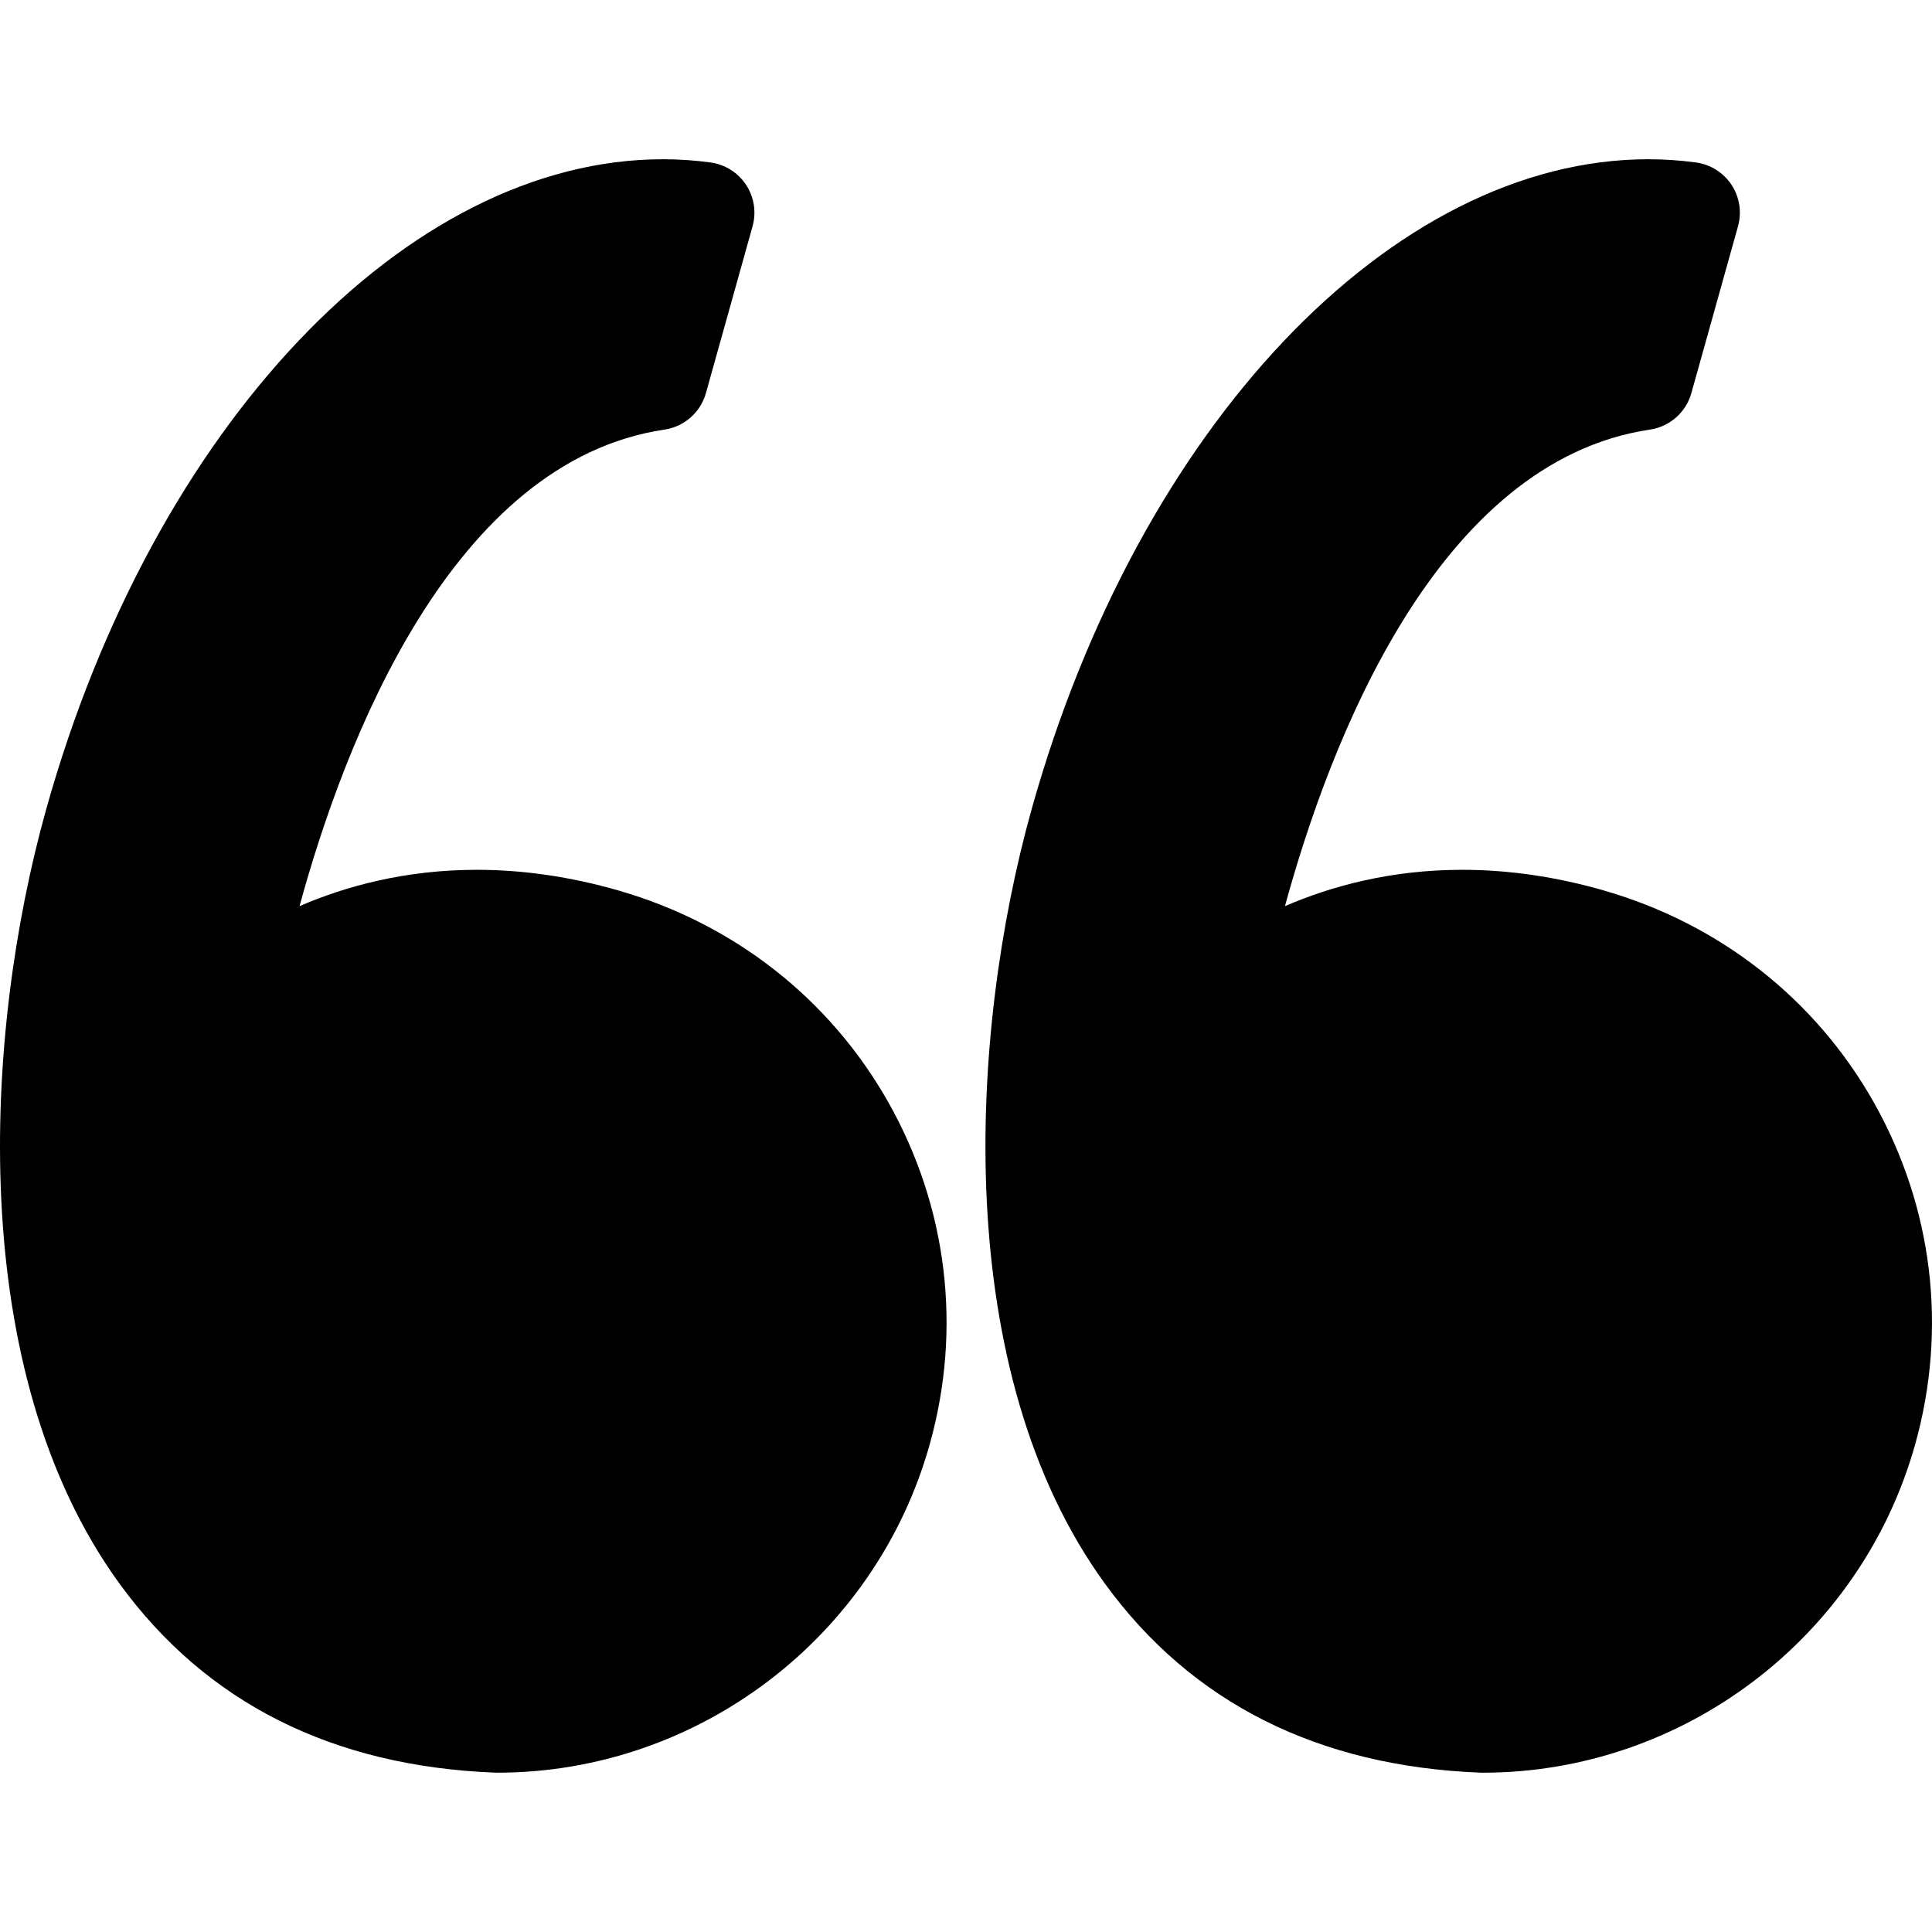
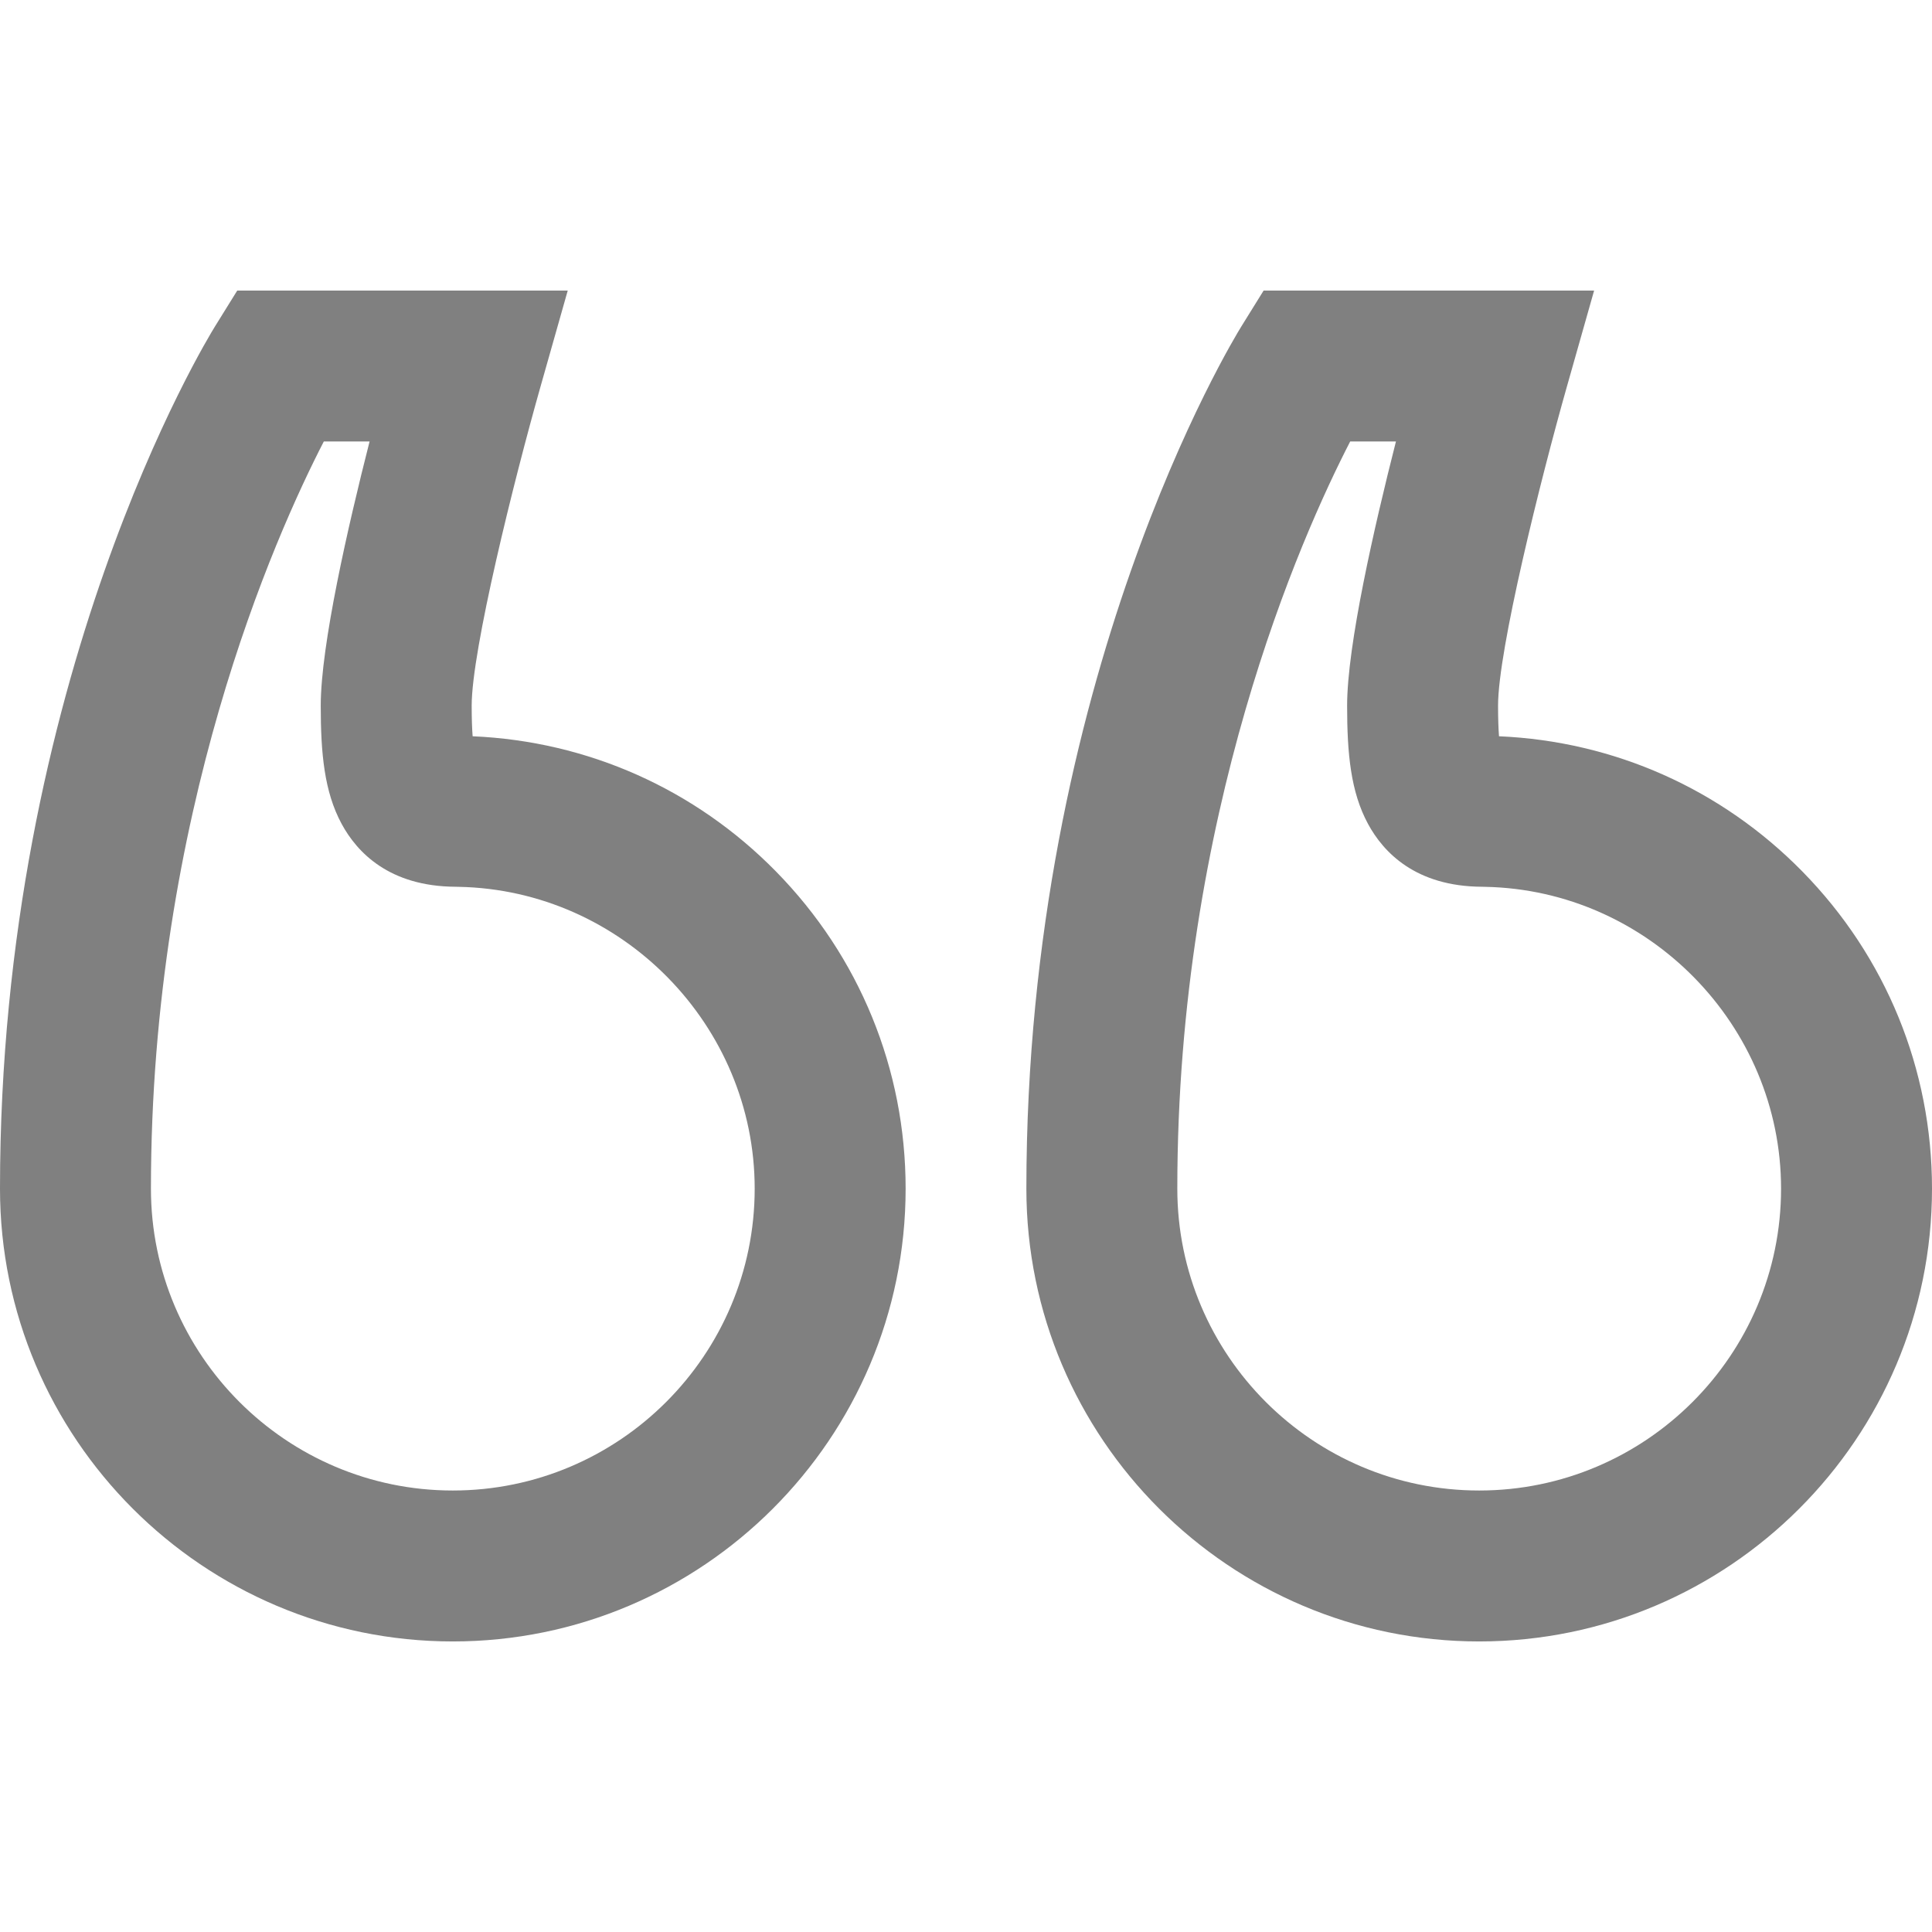
- <svg xmlns="http://www.w3.org/2000/svg" version="1.1" id="Capa_1" x="0px" y="0px" width="95.333px" height="95.332px" viewBox="0 0 95.333 95.332" style="enable-background:new 0 0 95.333 95.332;" xml:space="preserve">
+ <svg xmlns="http://www.w3.org/2000/svg" version="1.1" id="Capa_1" x="0px" y="0px" viewBox="0 0 512 512" style="enable-background:new 0 0 512 512;" xml:space="preserve">
  <g>
    <g>
-       <path d="M30.512,43.939c-2.348-0.676-4.696-1.019-6.98-1.019c-3.527,0-6.47,0.806-8.752,1.793    c2.2-8.054,7.485-21.951,18.013-23.516c0.975-0.145,1.774-0.85,2.04-1.799l2.301-8.23c0.194-0.696,0.079-1.441-0.318-2.045    s-1.035-1.007-1.75-1.105c-0.777-0.106-1.569-0.16-2.354-0.16c-12.637,0-25.152,13.19-30.433,32.076    c-3.1,11.08-4.009,27.738,3.627,38.223c4.273,5.867,10.507,9,18.529,9.313c0.033,0.001,0.065,0.002,0.098,0.002    c9.898,0,18.675-6.666,21.345-16.209c1.595-5.705,0.874-11.688-2.032-16.851C40.971,49.307,36.236,45.586,30.512,43.939z" />
-       <path d="M92.471,54.413c-2.875-5.106-7.61-8.827-13.334-10.474c-2.348-0.676-4.696-1.019-6.979-1.019    c-3.527,0-6.471,0.806-8.753,1.793c2.2-8.054,7.485-21.951,18.014-23.516c0.975-0.145,1.773-0.85,2.04-1.799l2.301-8.23    c0.194-0.696,0.079-1.441-0.318-2.045c-0.396-0.604-1.034-1.007-1.75-1.105c-0.776-0.106-1.568-0.16-2.354-0.16    c-12.637,0-25.152,13.19-30.434,32.076c-3.099,11.08-4.008,27.738,3.629,38.225c4.272,5.866,10.507,9,18.528,9.312    c0.033,0.001,0.065,0.002,0.099,0.002c9.897,0,18.675-6.666,21.345-16.209C96.098,65.559,95.376,59.575,92.471,54.413z" />
+       <path fill="gray" d="M477.626,230.931c-21.458-21.851-49.904-34.501-80.375-35.812C397.107,193.215,397,190.591,397,187    c0-14.712,11.188-59.665,18.241-84.544L422.458,77h-87.584l-5.867,9.453C326.68,90.203,272,179.852,272,315    c0,66.168,53.832,120,120,120s120-53.832,120-120C512,283.359,499.792,253.503,477.626,230.931z M392,395    c-44.112,0-80-35.888-80-80c0-99.32,32.836-172.834,45.812-198h12.129C364.194,139.584,357,171.041,357,187    c0,12.664,0.94,22.838,5.531,31.33c4.089,7.564,12.641,16.573,30.183,16.669l0.873,0.022C436.824,235.859,472,271.737,472,315    C472,359.112,436.112,395,392,395z" />
+     </g>
+   </g>
+   <g>
+     <g>
+       <path fill="gray" d="M205.626,230.931c-21.458-21.851-49.904-34.501-80.375-35.812C125.107,193.215,125,190.591,125,187    c0-14.712,11.188-59.665,18.241-84.544L150.458,77H62.874l-5.867,9.453C54.68,90.203,0,179.852,0,315c0,66.168,53.832,120,120,120    s120-53.832,120-120C240,283.359,227.792,253.503,205.626,230.931z M120,395c-44.112,0-80-35.888-80-80    c0-99.32,32.836-172.834,45.812-198h12.129C92.194,139.584,85,171.041,85,187c0,12.664,0.94,22.838,5.531,31.33    c4.089,7.564,12.641,16.573,30.183,16.669l0.873,0.022C164.824,235.859,200,271.737,200,315C200,359.112,164.112,395,120,395z" />
    </g>
  </g>
  <g>
</g>
  <g>
</g>
  <g>
</g>
  <g>
</g>
  <g>
</g>
  <g>
</g>
  <g>
</g>
  <g>
</g>
  <g>
</g>
  <g>
</g>
  <g>
</g>
  <g>
</g>
  <g>
</g>
  <g>
</g>
  <g>
</g>
</svg>
